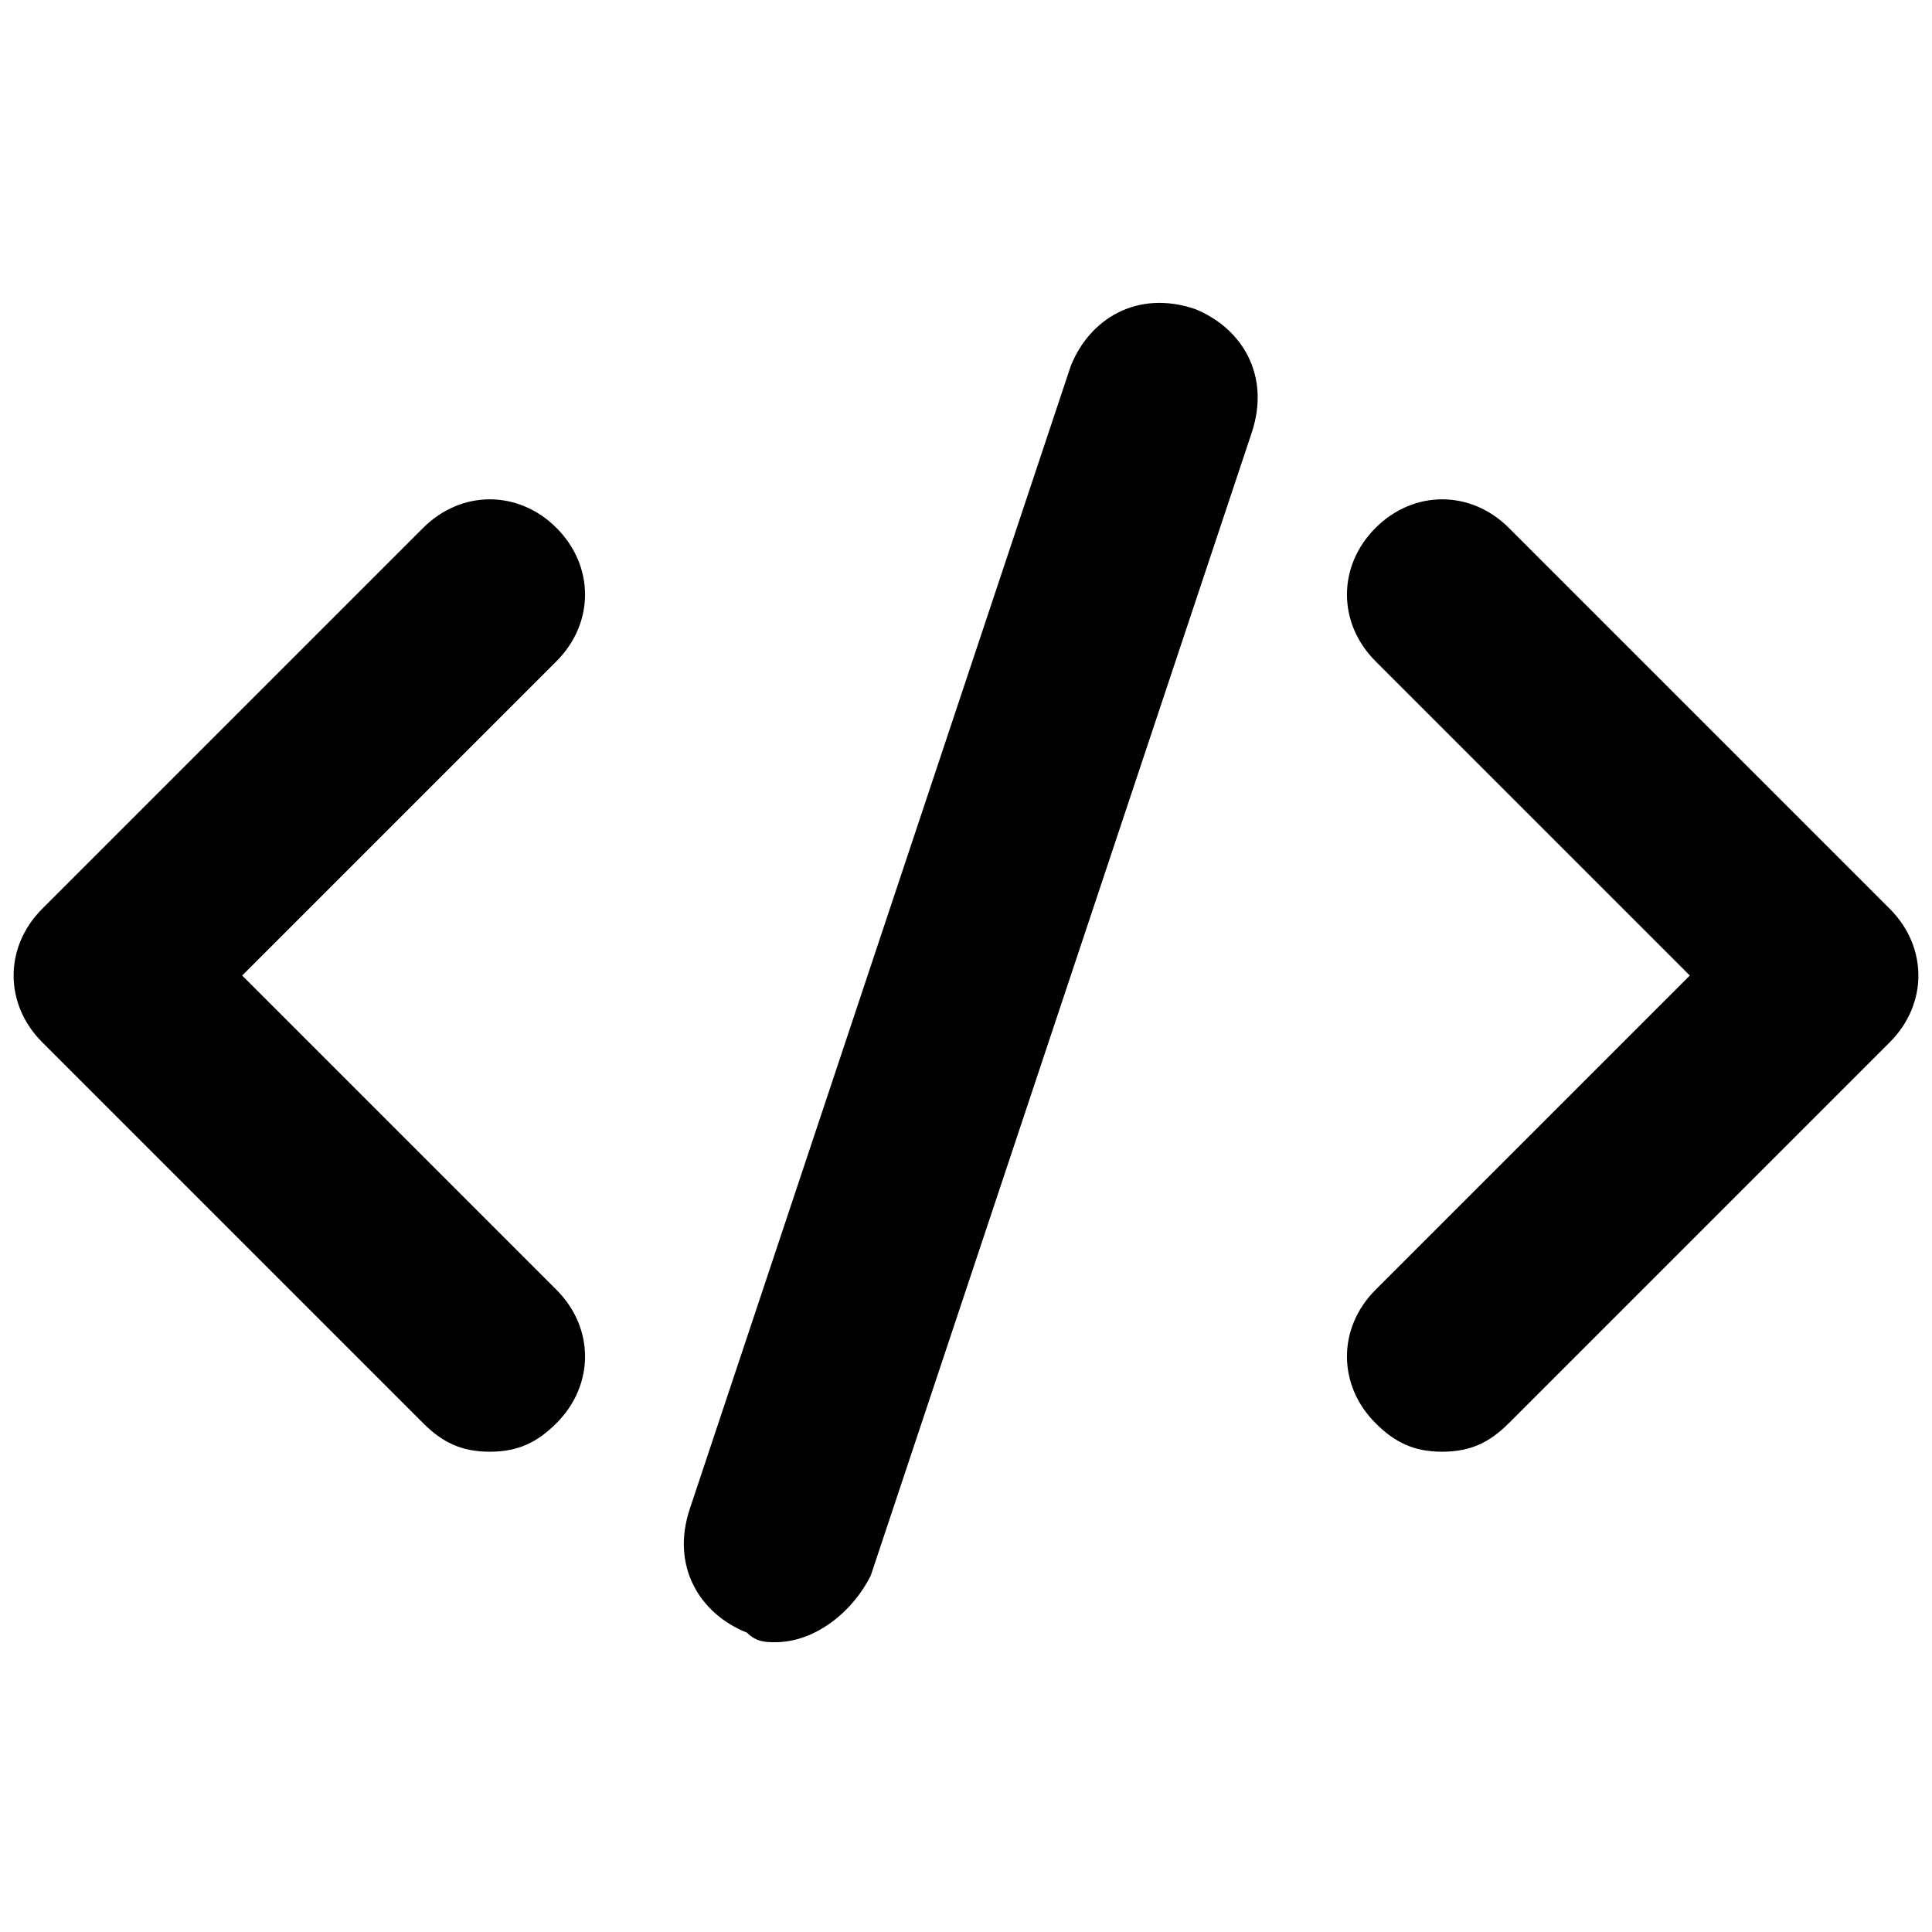
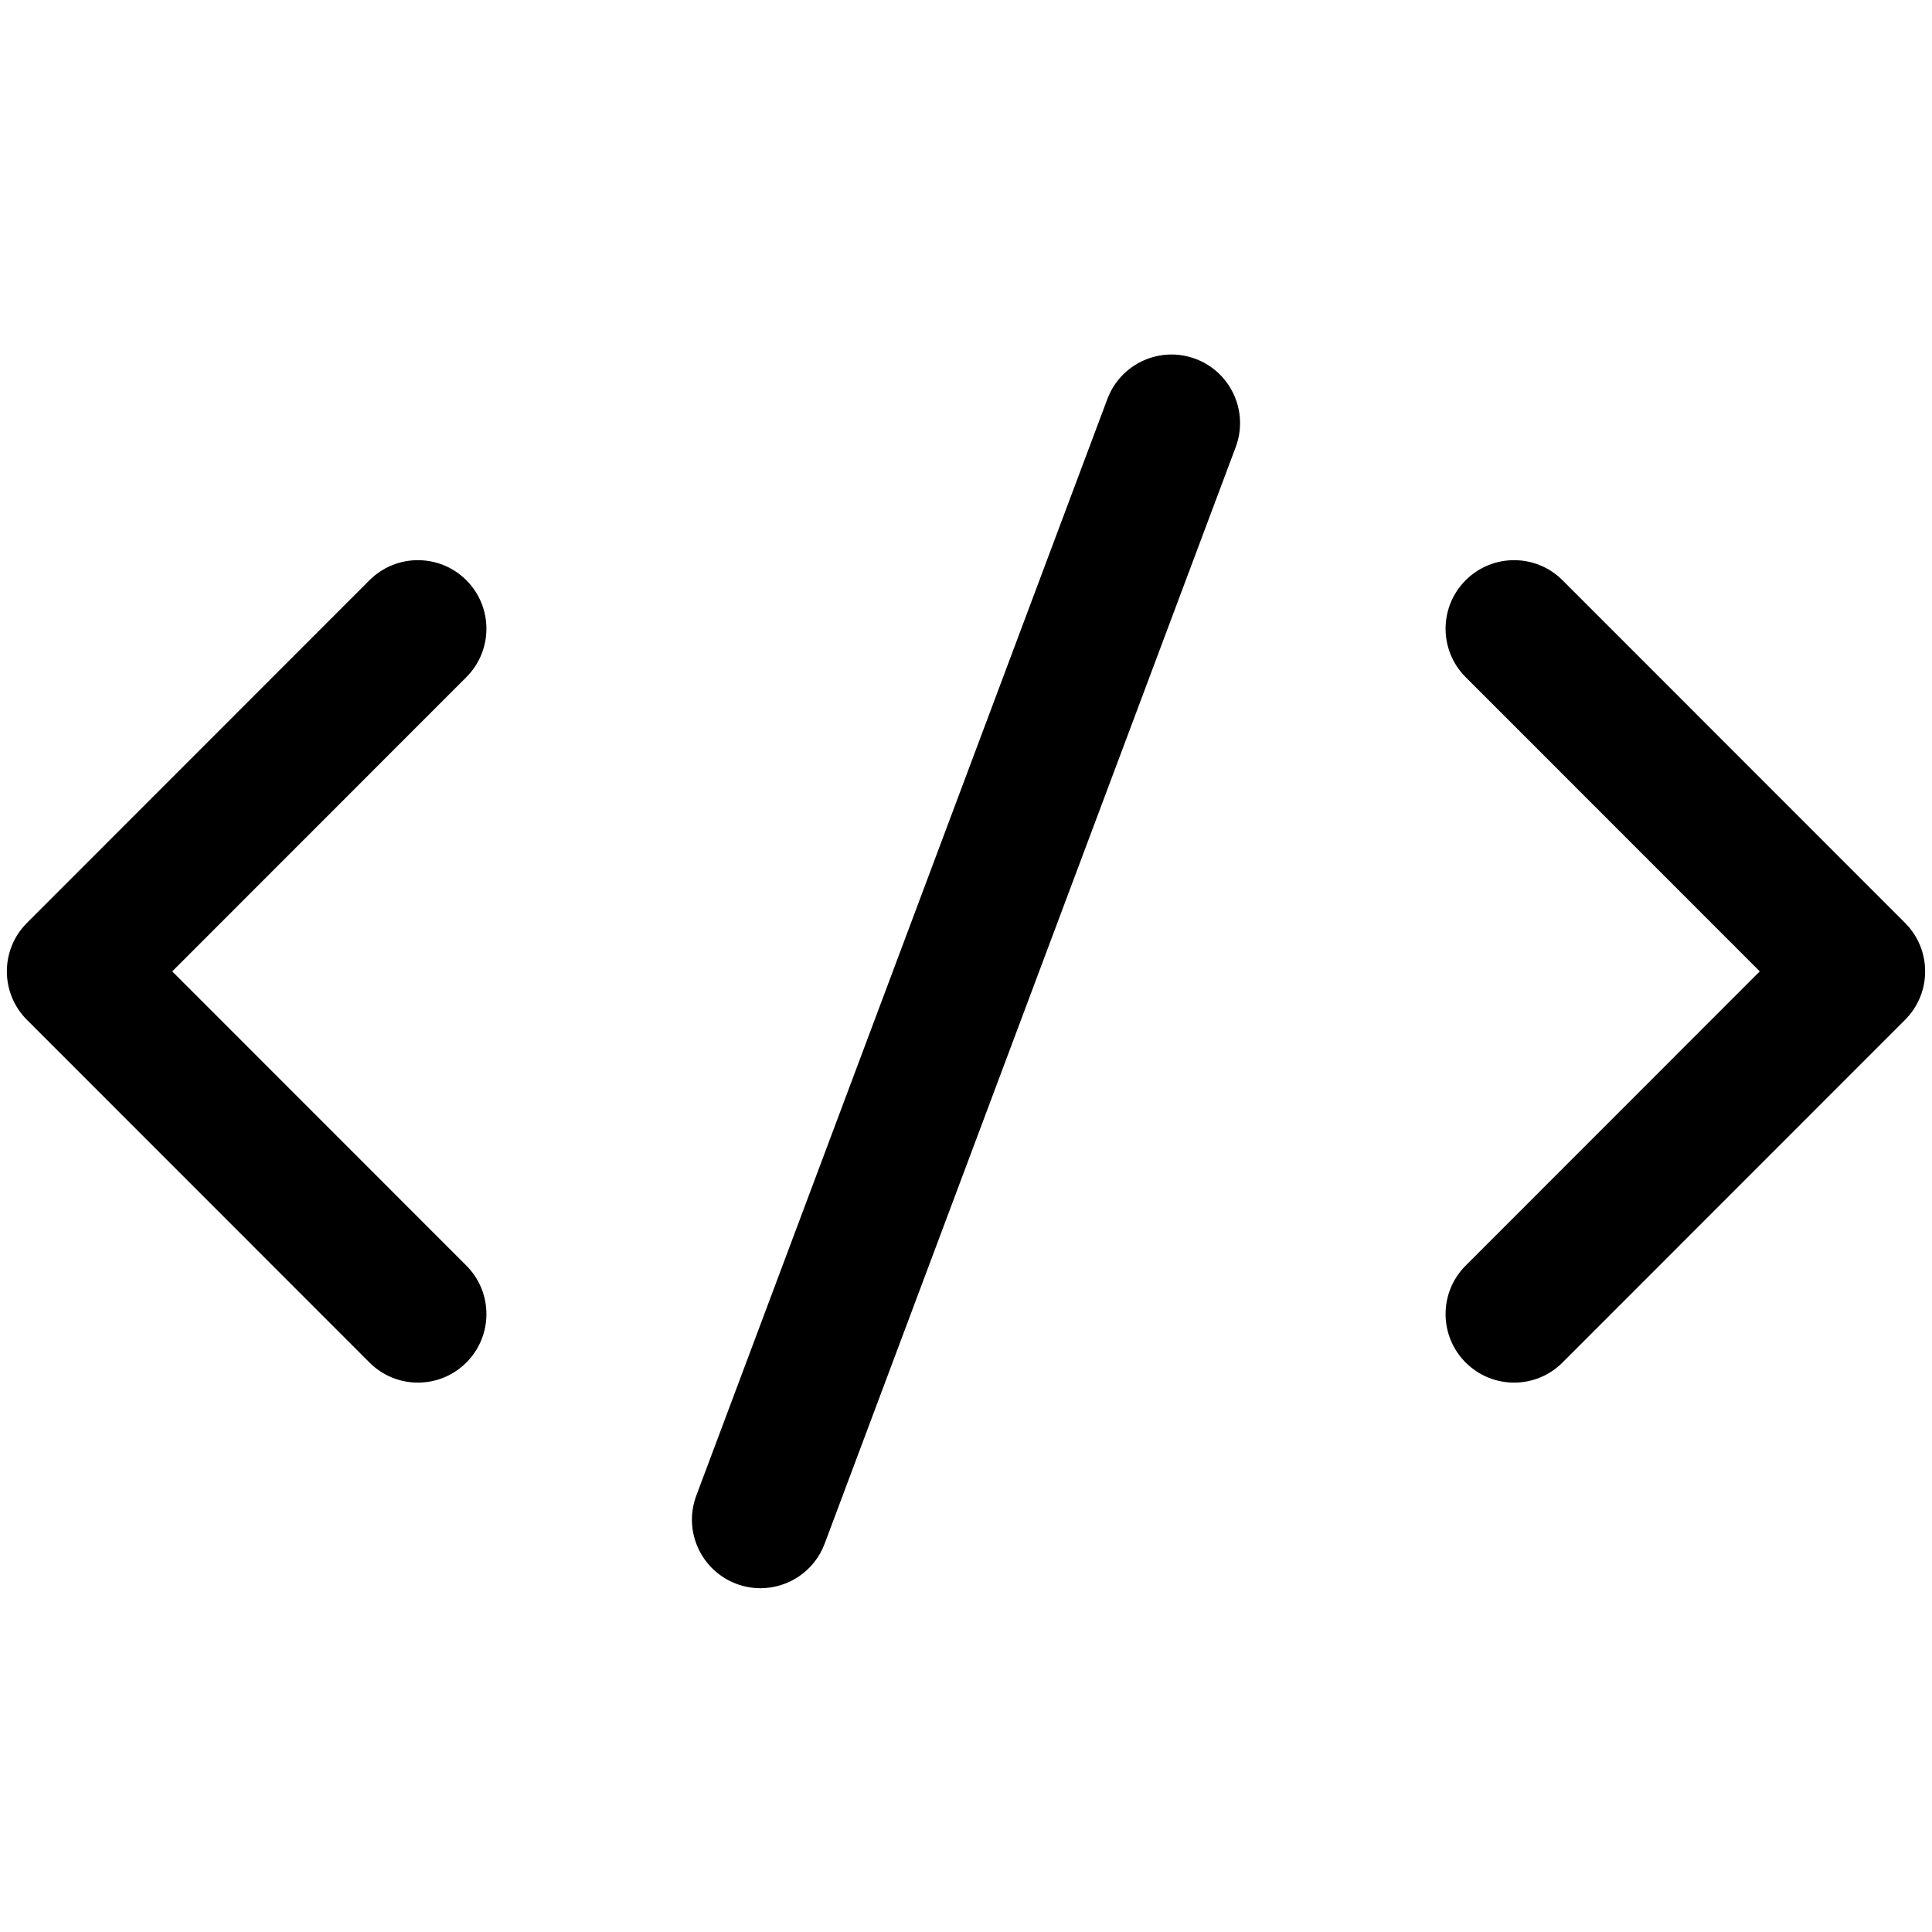
<svg xmlns="http://www.w3.org/2000/svg" width="2000" zoomAndPan="magnify" viewBox="0 0 1500 1500" height="2000" preserveAspectRatio="xMidYMid meet" version="1.0">
-   <path fill="#000000" d="M 380.281 1127.113 C 358.098 1127.113 343.309 1119.719 328.52 1104.93 L 32.746 809.156 C 3.168 779.578 3.168 735.211 32.746 705.633 L 328.52 409.859 C 358.098 380.281 402.465 380.281 432.043 409.859 C 461.621 439.438 461.621 483.805 432.043 513.379 L 188.027 757.395 L 432.043 1001.41 C 461.621 1030.984 461.621 1075.352 432.043 1104.93 C 417.254 1119.719 402.465 1127.113 380.281 1127.113 Z M 380.281 1127.113 " fill-opacity="1" fill-rule="nonzero" />
-   <path fill="#000000" d="M 1119.719 1127.113 C 1097.535 1127.113 1082.746 1119.719 1067.957 1104.93 C 1038.379 1075.352 1038.379 1030.984 1067.957 1001.41 L 1311.973 757.395 L 1067.957 513.379 C 1038.379 483.805 1038.379 439.438 1067.957 409.859 C 1097.535 380.281 1141.902 380.281 1171.48 409.859 L 1467.254 705.633 C 1496.832 735.211 1496.832 779.578 1467.254 809.156 L 1171.48 1104.93 C 1156.691 1119.719 1141.902 1127.113 1119.719 1127.113 Z M 1119.719 1127.113 " fill-opacity="1" fill-rule="nonzero" />
-   <path fill="#000000" d="M 602.113 1275 C 594.719 1275 587.324 1275 579.93 1267.605 C 542.957 1252.816 520.773 1215.844 535.562 1171.48 L 831.34 284.156 C 846.125 247.184 883.098 225 927.465 239.789 C 964.438 254.578 986.621 291.551 971.832 335.914 L 676.055 1223.238 C 661.266 1252.816 631.691 1275 602.113 1275 Z M 602.113 1275 " fill-opacity="1" fill-rule="nonzero" />
+   <defs>
+     <clipPath id="e1b9594308">
+       <path d="M 5 275 L 1495 275 L 1495 1233.188 L 5 1233.188 Z M 5 275 " clip-rule="nonzero" />
+     </clipPath>
+   </defs>
+   <g clip-path="url(#e1b9594308)">
+     <path fill="#000000" d="M 324.469 1073.453 C 310.852 1073.453 297.262 1068.262 286.863 1057.859 L 20.906 791.801 C 0.133 771.02 0.133 737.336 20.906 716.559 L 286.863 450.496 C 307.633 429.719 341.305 429.719 362.074 450.496 C 382.848 471.277 382.848 504.961 362.074 525.738 L 133.723 754.18 L 362.074 982.617 C 382.848 1003.398 382.848 1037.082 362.074 1057.859 C 351.676 1068.262 338.086 1073.453 324.469 1073.453 Z M 590.426 1233.086 C 584.23 1233.086 577.898 1231.996 571.754 1229.684 C 544.254 1219.359 530.293 1188.684 540.613 1161.172 L 859.762 309.777 C 870.105 282.238 900.746 268.324 928.246 278.648 C 955.746 288.973 969.707 319.648 959.387 347.16 L 640.238 1198.555 C 632.207 1219.918 611.969 1233.086 590.426 1233.086 Z M 1175.531 1073.453 C 1161.914 1073.453 1148.324 1068.262 1137.926 1057.859 C 1117.152 1037.082 1117.152 1003.398 1137.926 982.617 L 1366.277 754.18 L 1137.926 525.738 C 1117.152 504.961 1117.152 471.277 1137.926 450.496 C 1158.695 429.719 1192.367 429.719 1213.137 450.496 L 1479.094 716.559 C 1499.867 737.336 1499.867 771.02 1479.094 791.801 L 1213.137 1057.859 C 1202.738 1068.262 1189.148 1073.453 1175.531 1073.453 Z M 1175.531 1073.453 " fill-opacity="1" fill-rule="nonzero" />
+   </g>
</svg>
